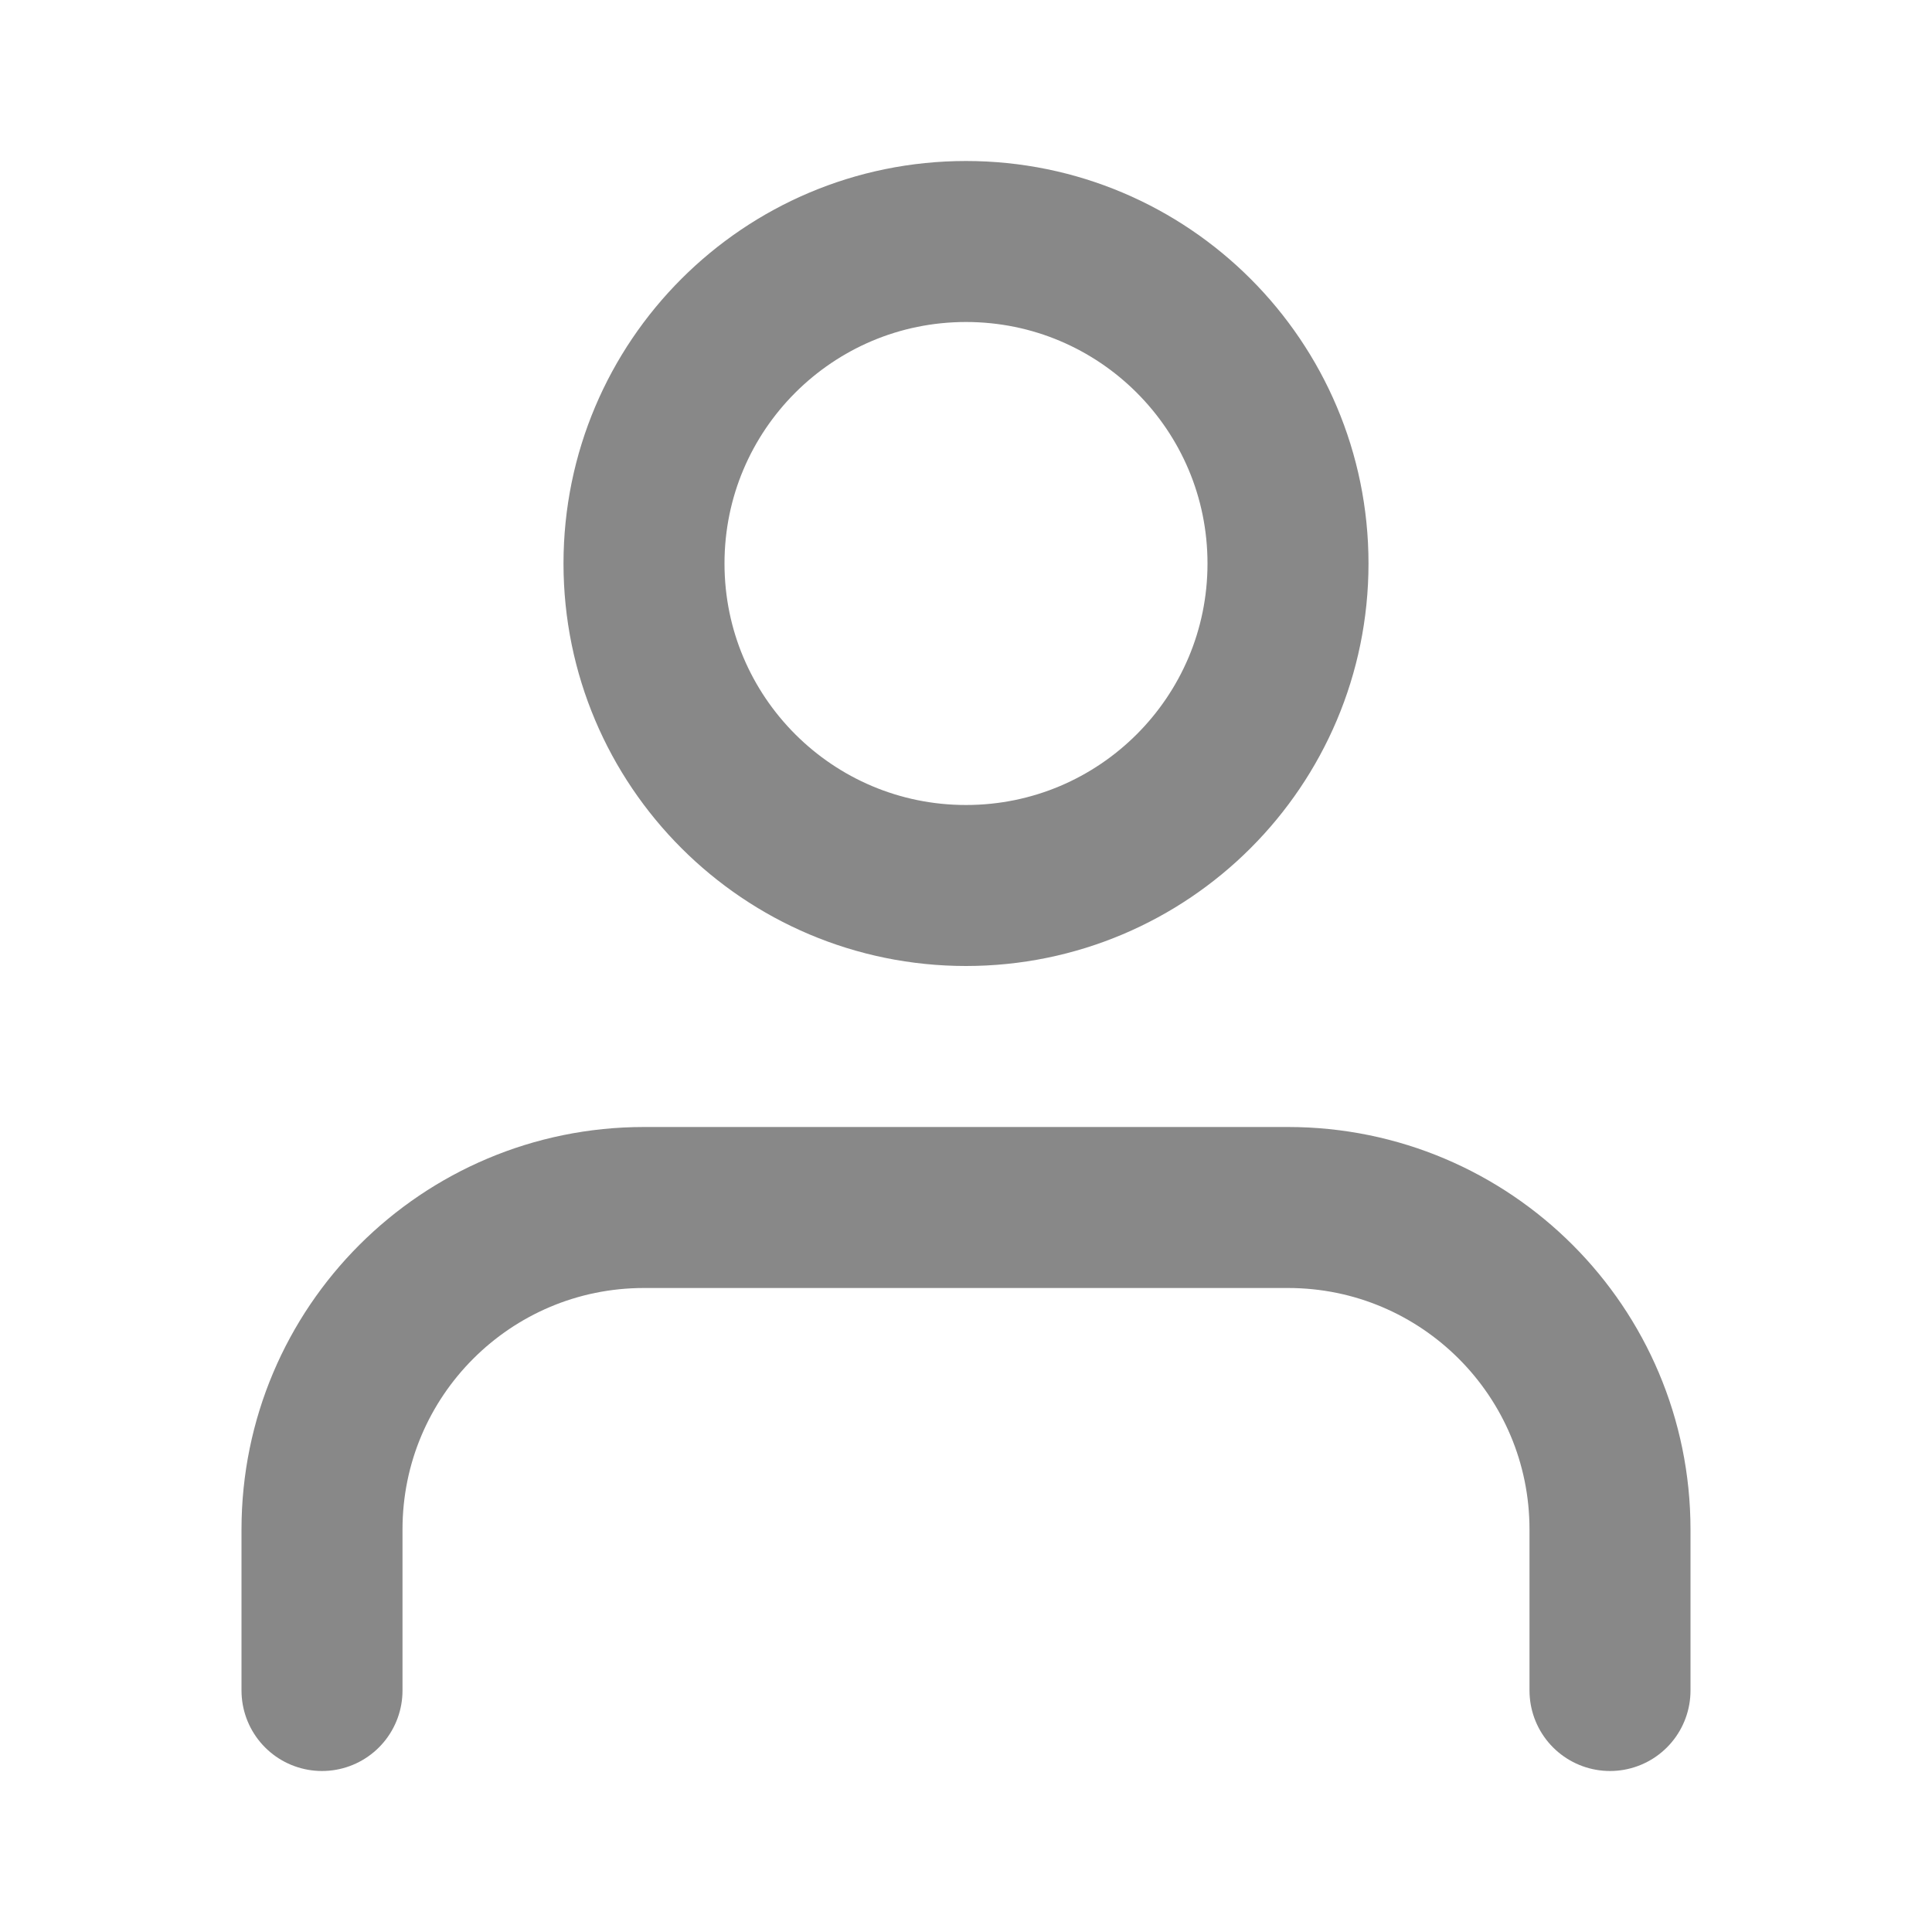
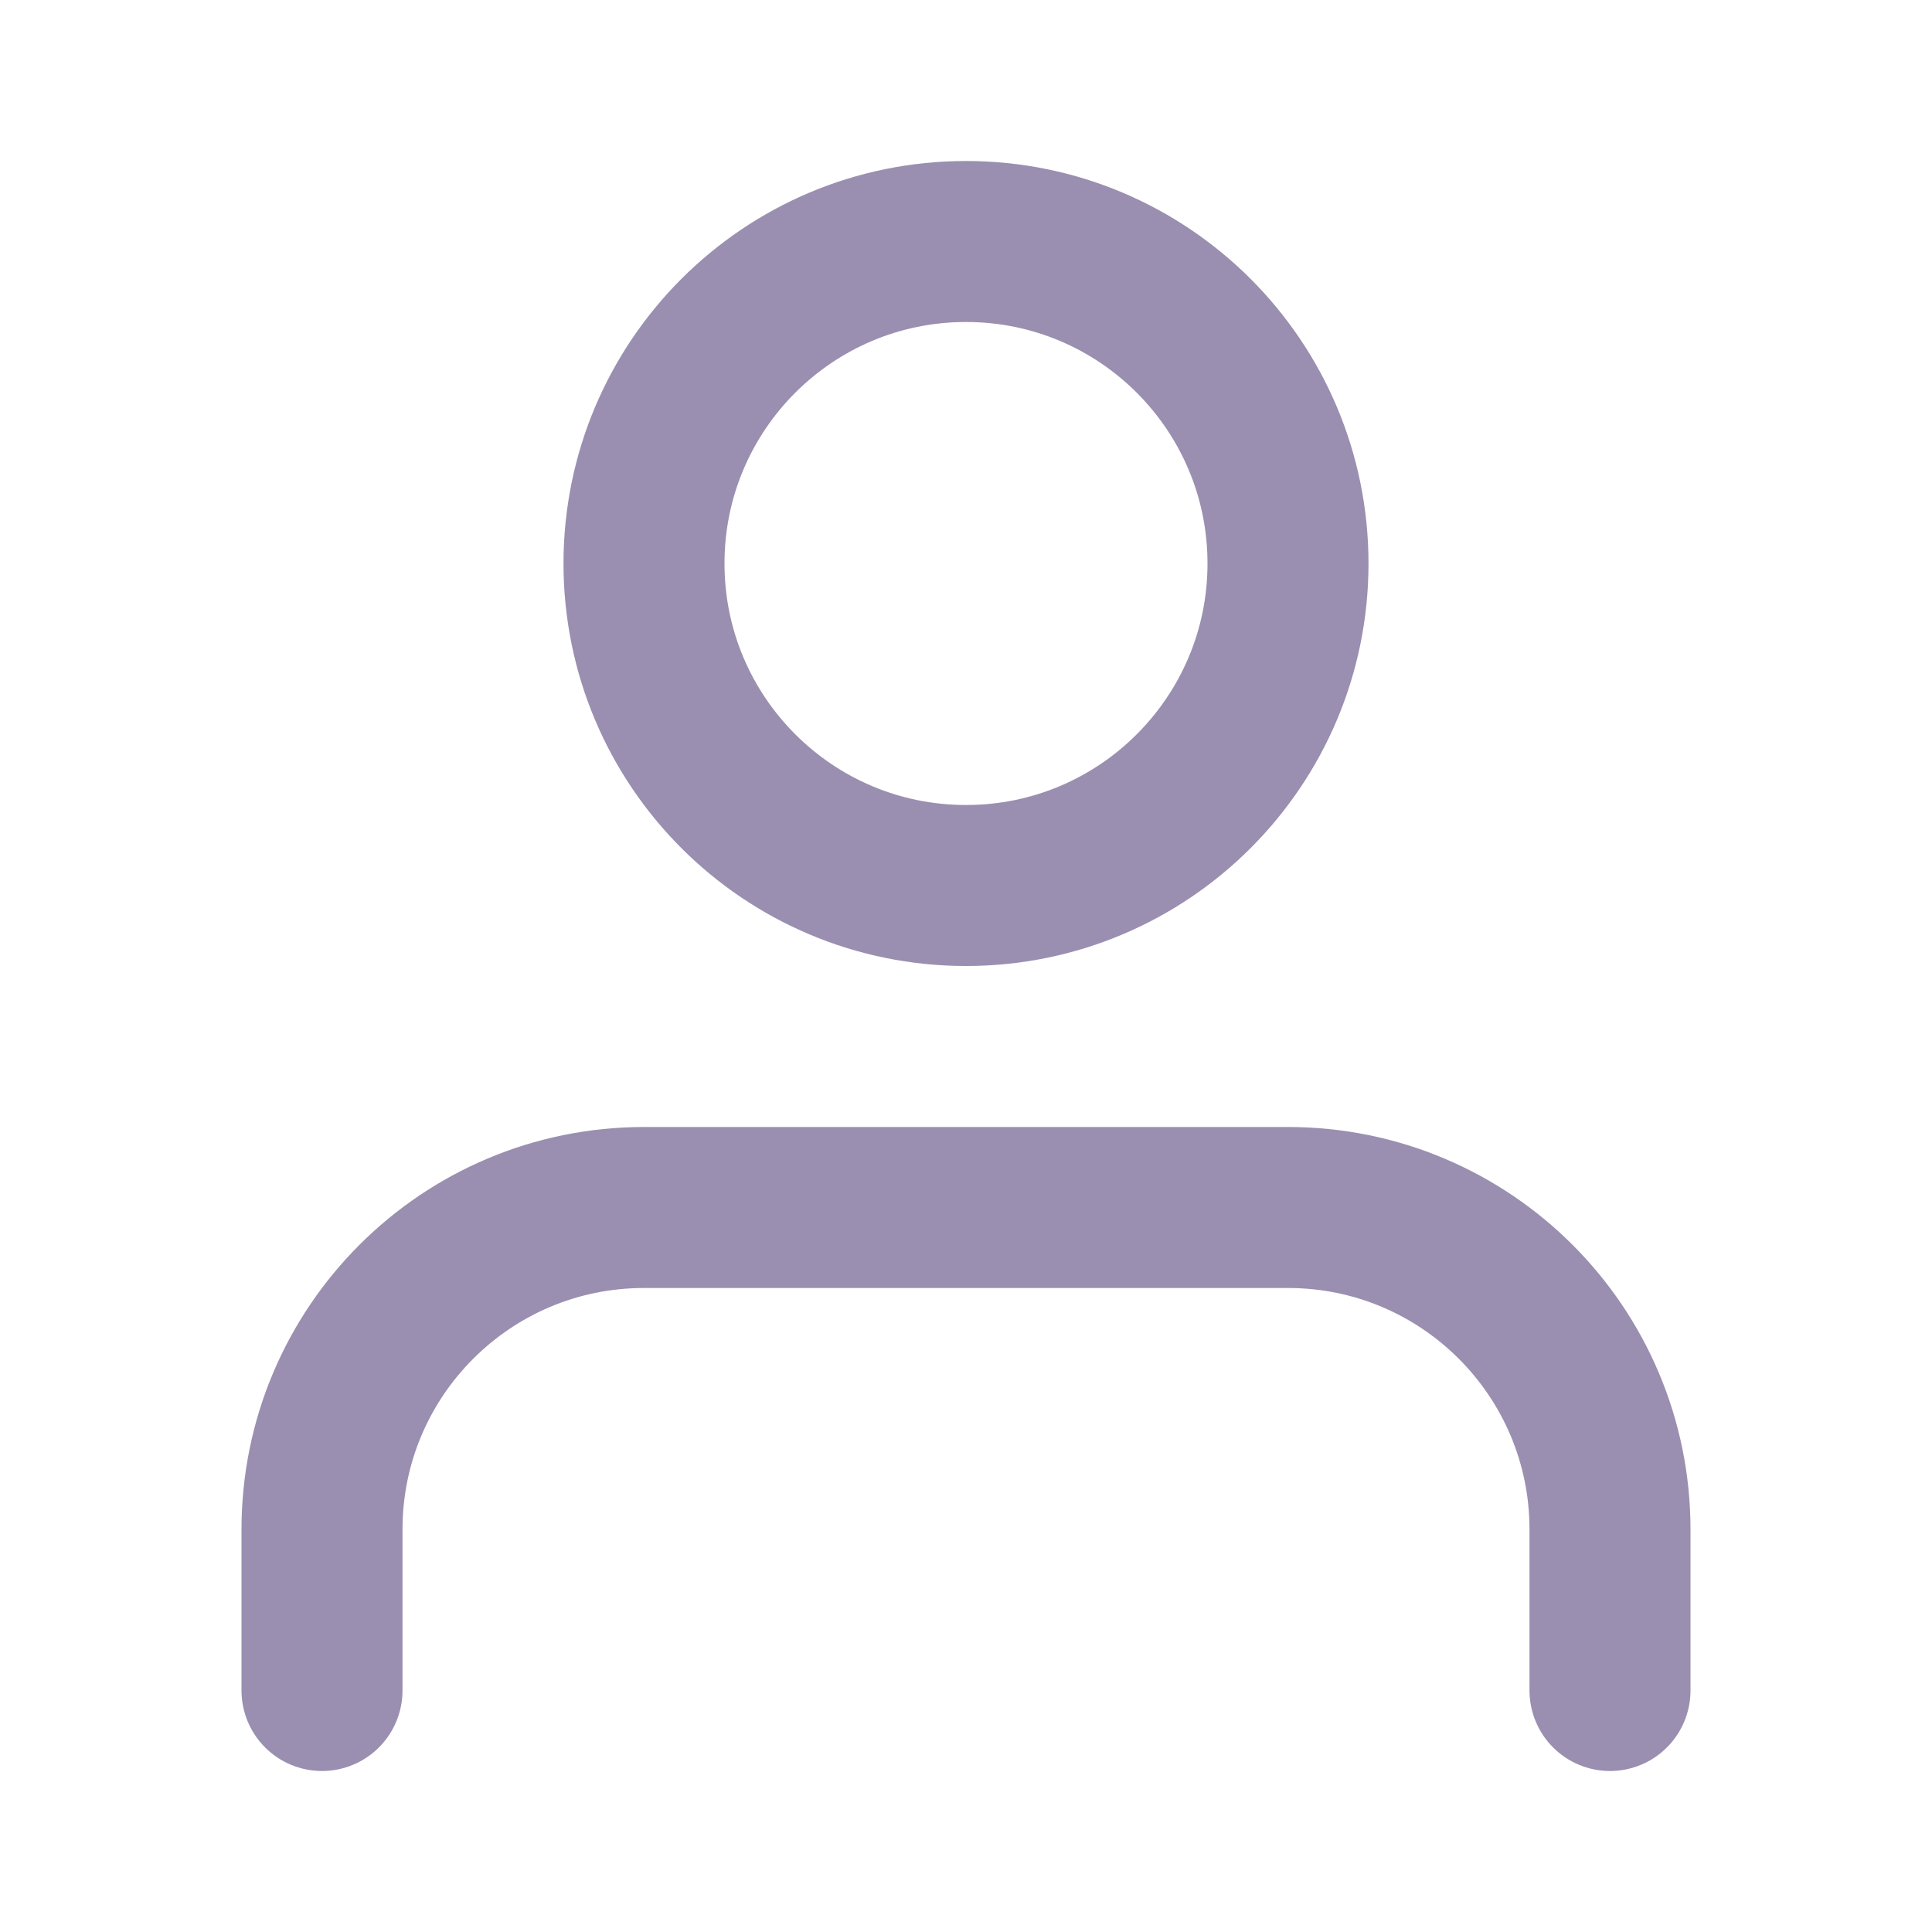
- <svg xmlns="http://www.w3.org/2000/svg" width="81" height="81" viewBox="0 0 24 24" fill="none" stroke="#888888" stroke-width="2" stroke-linecap="round" stroke-linejoin="round">
+ <svg xmlns="http://www.w3.org/2000/svg" width="81" height="81" viewBox="0 0 24 24" fill="none" stroke="#9a8fb0" stroke-width="2" stroke-linecap="round" stroke-linejoin="round">
  <path d="M20 21v-2a4 4 0 0 0-4-4H8a4 4 0 0 0-4 4v2" />
  <circle cx="12" cy="7" r="4" />
</svg>
